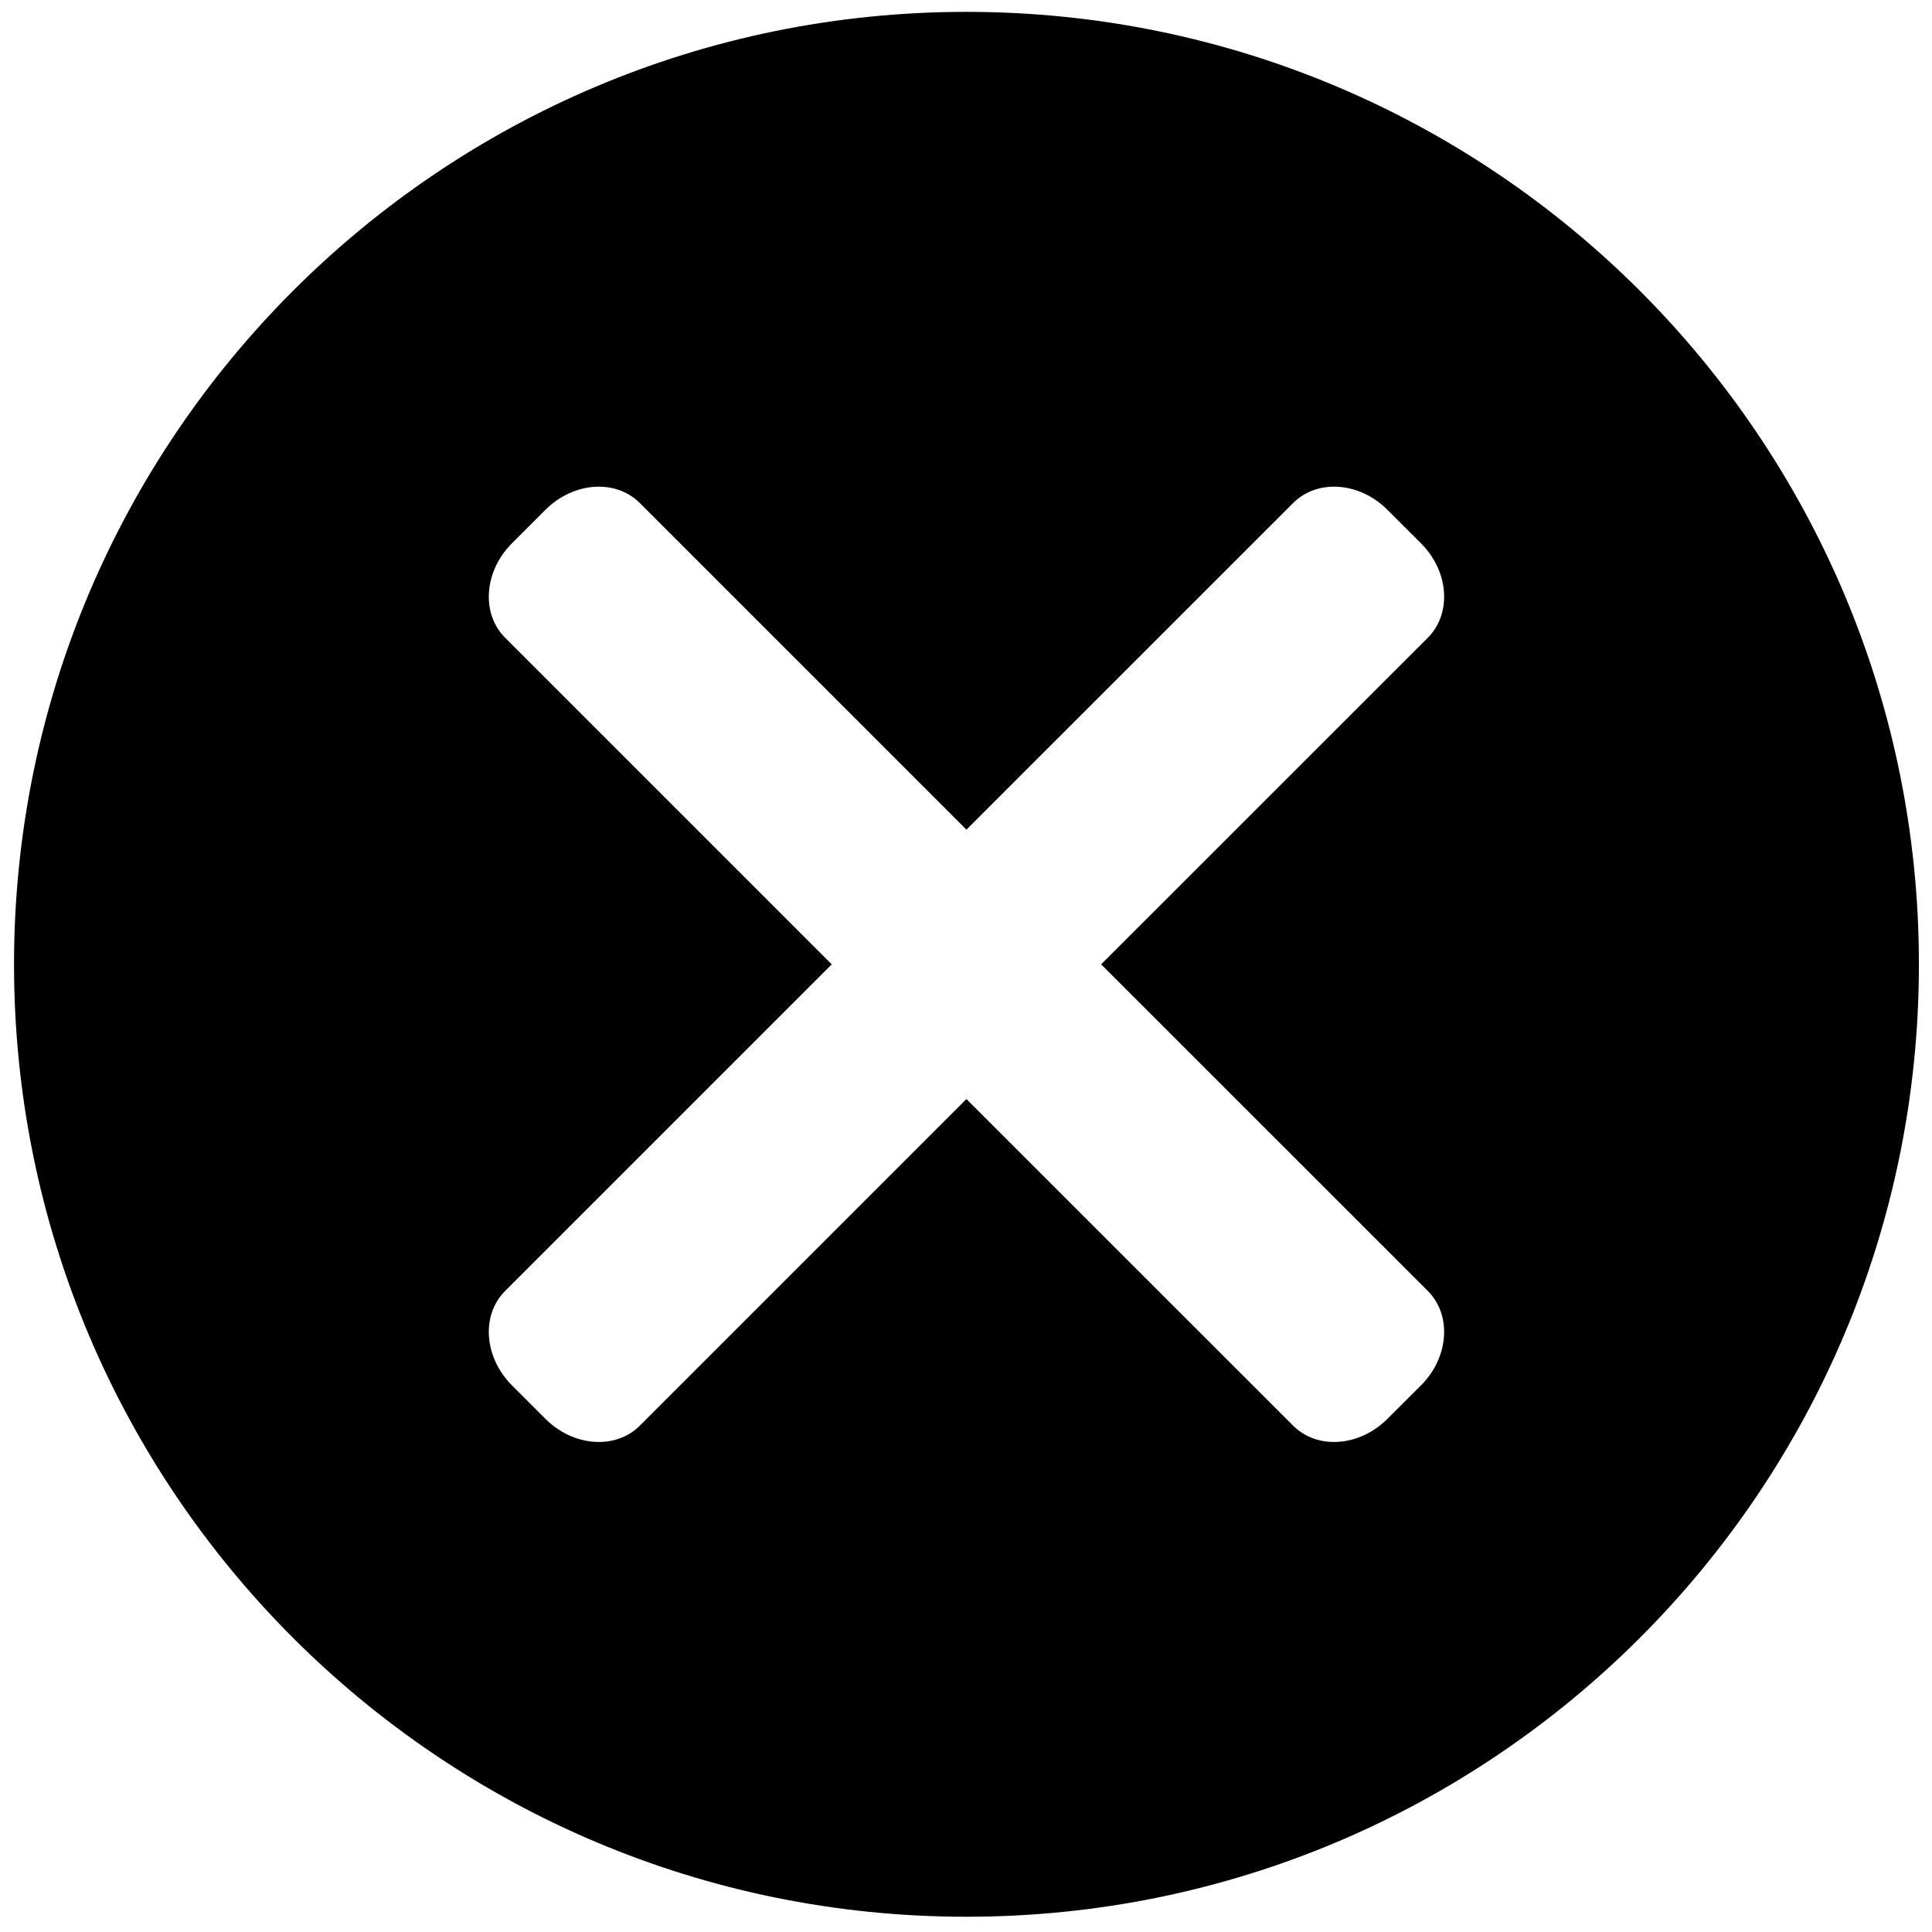
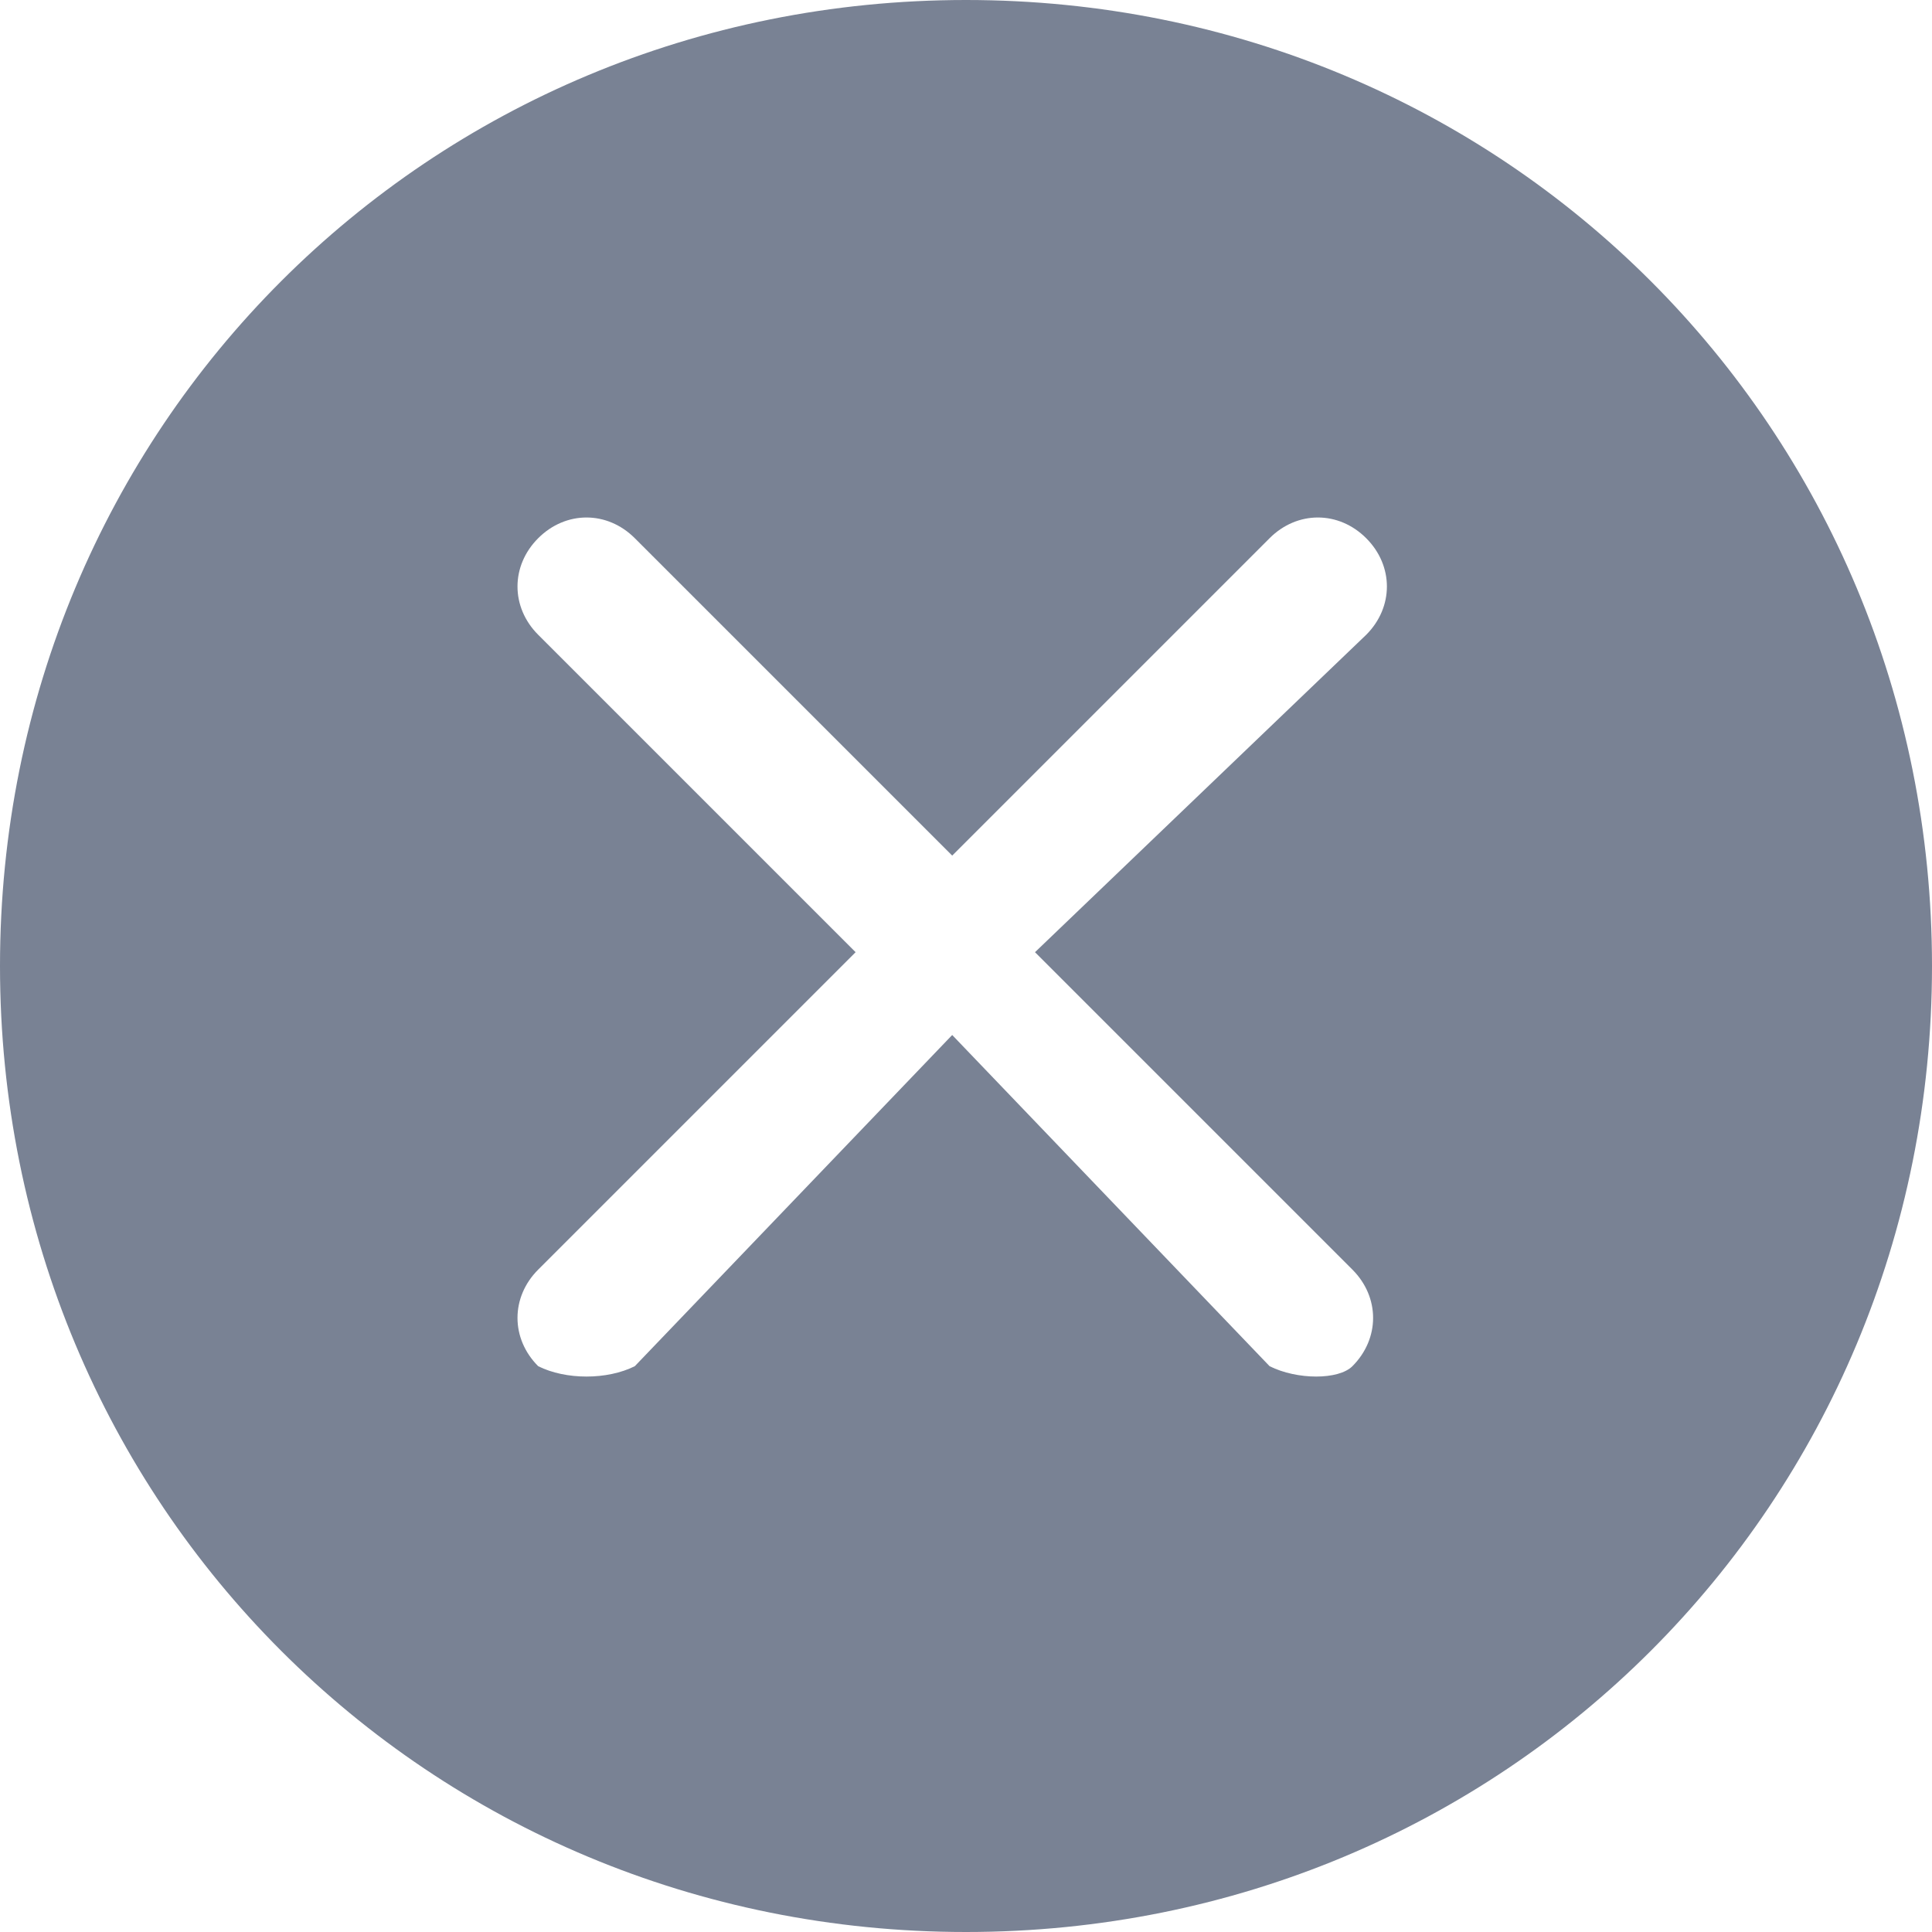
- <svg xmlns="http://www.w3.org/2000/svg" t="1564736794889" class="icon" viewBox="0 0 1024 1024" version="1.1" p-id="6490" width="200" height="200">
-   <defs>
-     <style type="text/css" />
-   </defs>
-   <path d="M512.23 6.29c-278.798 0-504.795 226.035-504.795 504.834s225.996 504.795 504.795 504.795c278.799 0 504.834-225.996 504.834-504.795s-226.033-504.834-504.834-504.834zM756.773 684.23c12.81 12.81 11.205 35.177-3.573 49.992l-17.869 17.831c-14.776 14.775-37.144 16.382-49.953 3.573l-173.149-173.108-173.109 173.108c-12.81 12.81-35.178 11.203-49.993-3.573l-17.829-17.831c-14.775-14.818-16.382-37.184-3.573-49.992l173.108-173.109-173.109-173.109c-12.81-12.85-11.203-35.217 3.573-49.993l17.829-17.829c14.818-14.818 37.185-16.383 49.993-3.574l173.109 173.11 173.149-173.11c12.81-12.81 35.178-11.243 49.953 3.574l17.869 17.829c14.776 14.776 16.382 37.144 3.573 49.993l-173.147 173.109 173.148 173.109z" p-id="6491" />
+ <svg xmlns="http://www.w3.org/2000/svg" version="1.1" id="图层_1" x="0px" y="0px" viewBox="0 0 14 14" enable-background="new 0 0 14 14" xml:space="preserve">
+   <g>
+     <g>
+       <path fill="#798294" d="M7,14c3.9,0,7-3.1,7-7c0-3.9-3.1-7-7-7C3.1,0,0,3.1,0,7C0,10.9,3.1,14,7,14L7,14z M7.5,6.9l2.3,2.3    c0.2,0.2,0.2,0.5,0,0.7C9.7,10,9.4,10,9.2,9.9L6.9,7.5L4.6,9.9C4.4,10,4.1,10,3.9,9.9c-0.2-0.2-0.2-0.5,0-0.7l2.3-2.3L3.9,4.6    c-0.2-0.2-0.2-0.5,0-0.7c0.2-0.2,0.5-0.2,0.7,0l2.3,2.3l2.3-2.3c0.2-0.2,0.5-0.2,0.7,0c0.2,0.2,0.2,0.5,0,0.7L7.5,6.9z M7.4,6.9" />
+     </g>
+   </g>
</svg>
